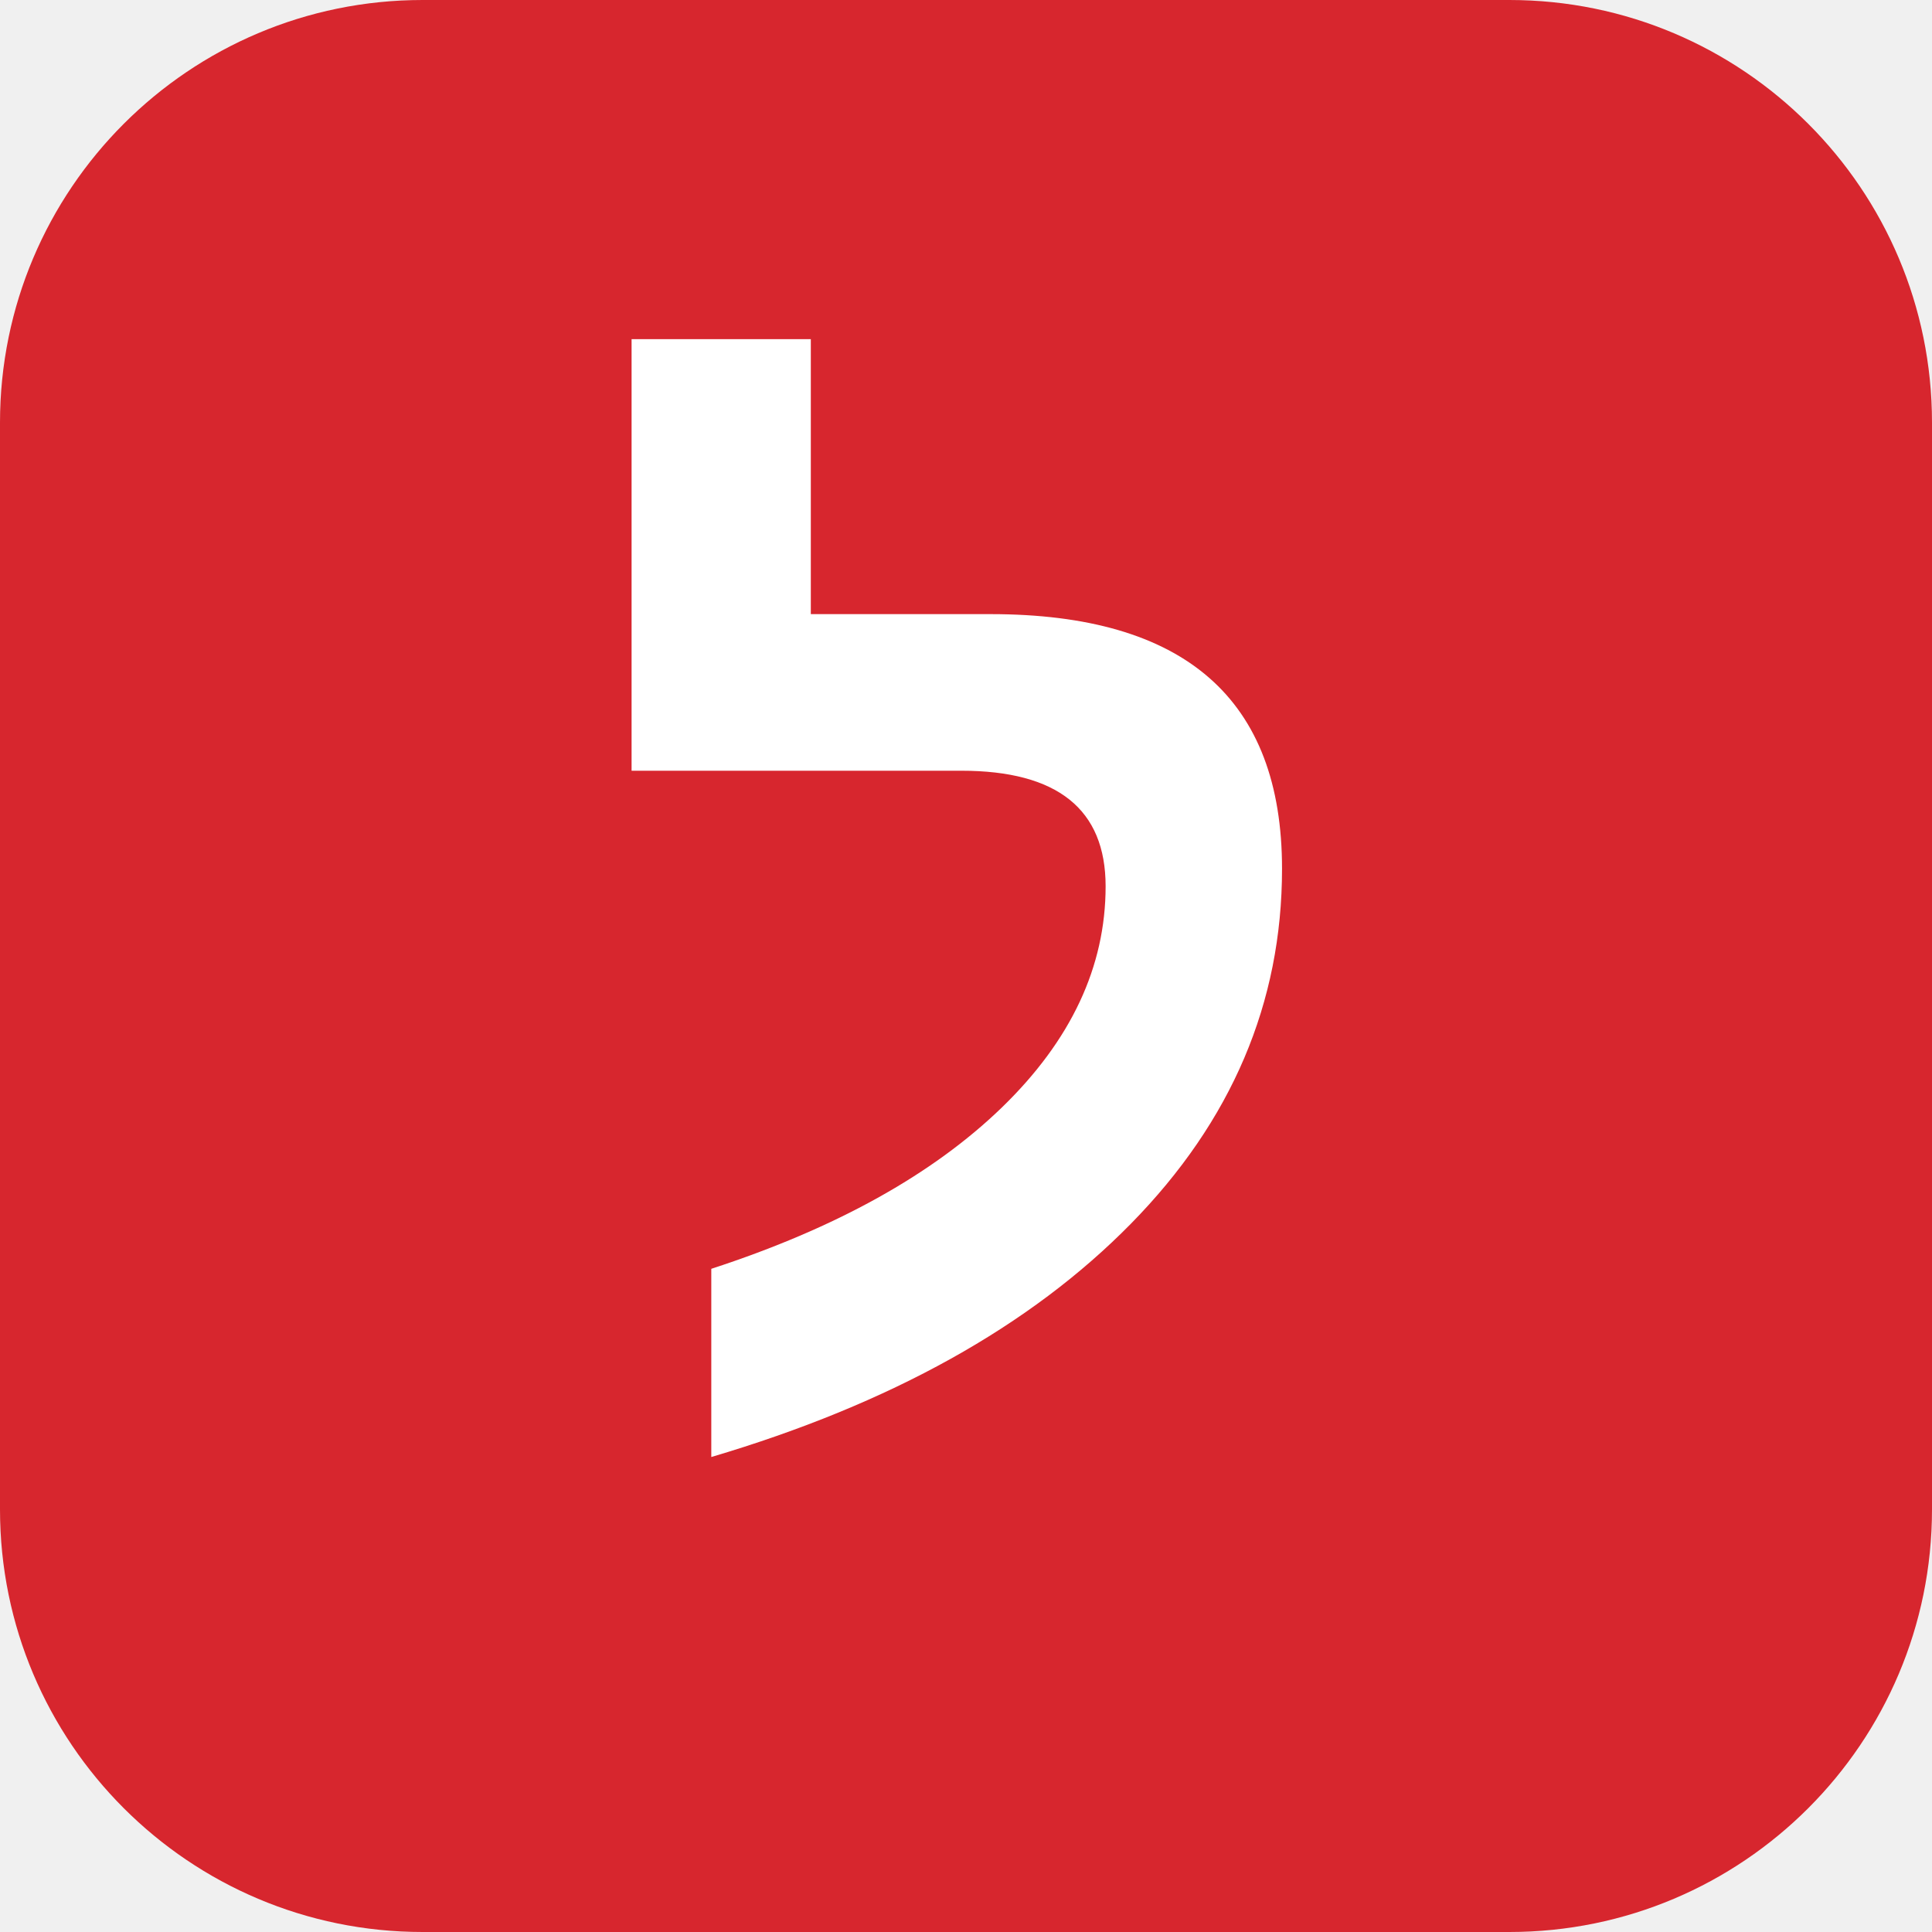
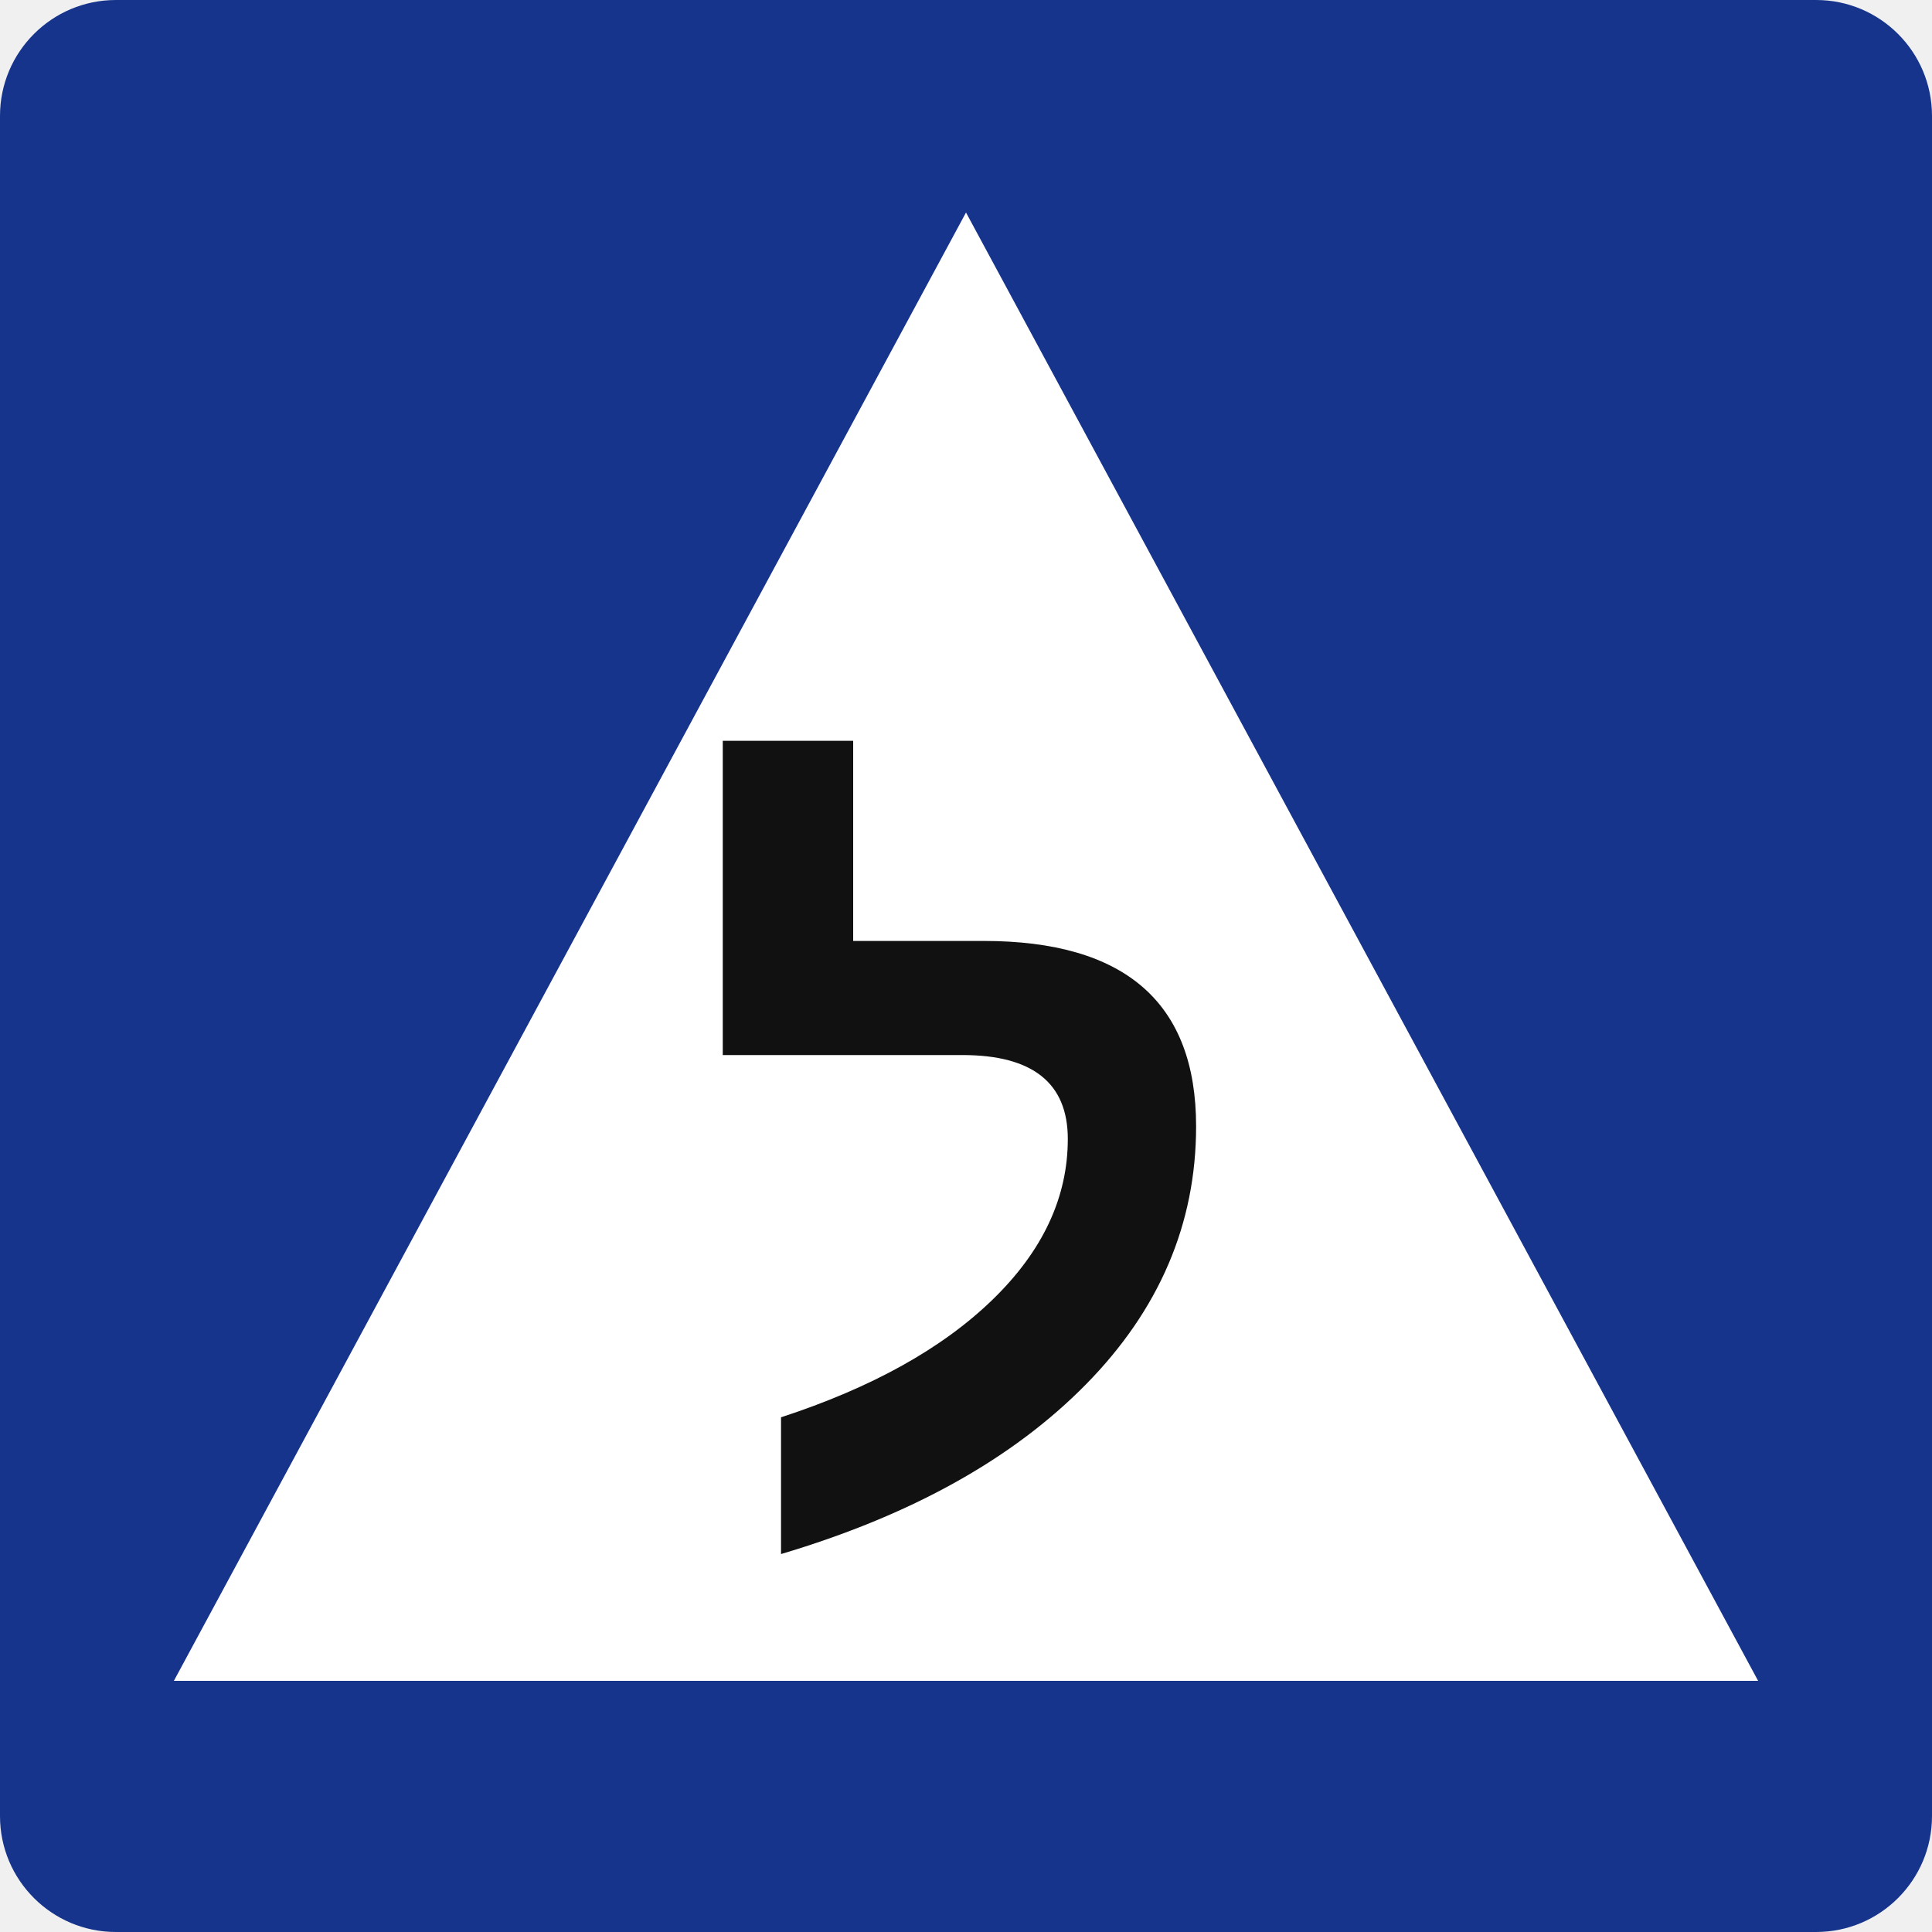
- <svg xmlns="http://www.w3.org/2000/svg" viewBox="0 0 64 64">
-   <rect width="64" height="64" rx="14" fill="#D7262E" />
-   <text x="32" y="47" text-anchor="middle" font-family="Arial,sans-serif" font-weight="700" font-size="44" fill="#fff">ל</text>
+ <svg xmlns="http://www.w3.org/2000/svg" viewBox="0 0 100 100" role="img" aria-label="ברוך תור – ל׳">
+   <rect width="100" height="100" rx="6" fill="#16348C" />
+   <path d="M50 11 L91 87 H9 Z" fill="#FFFFFF" />
+   <text x="50" y="79" text-anchor="middle" font-family="Arial, 'Heebo', sans-serif" font-weight="700" font-size="50" fill="#111111">ל</text>
</svg>
